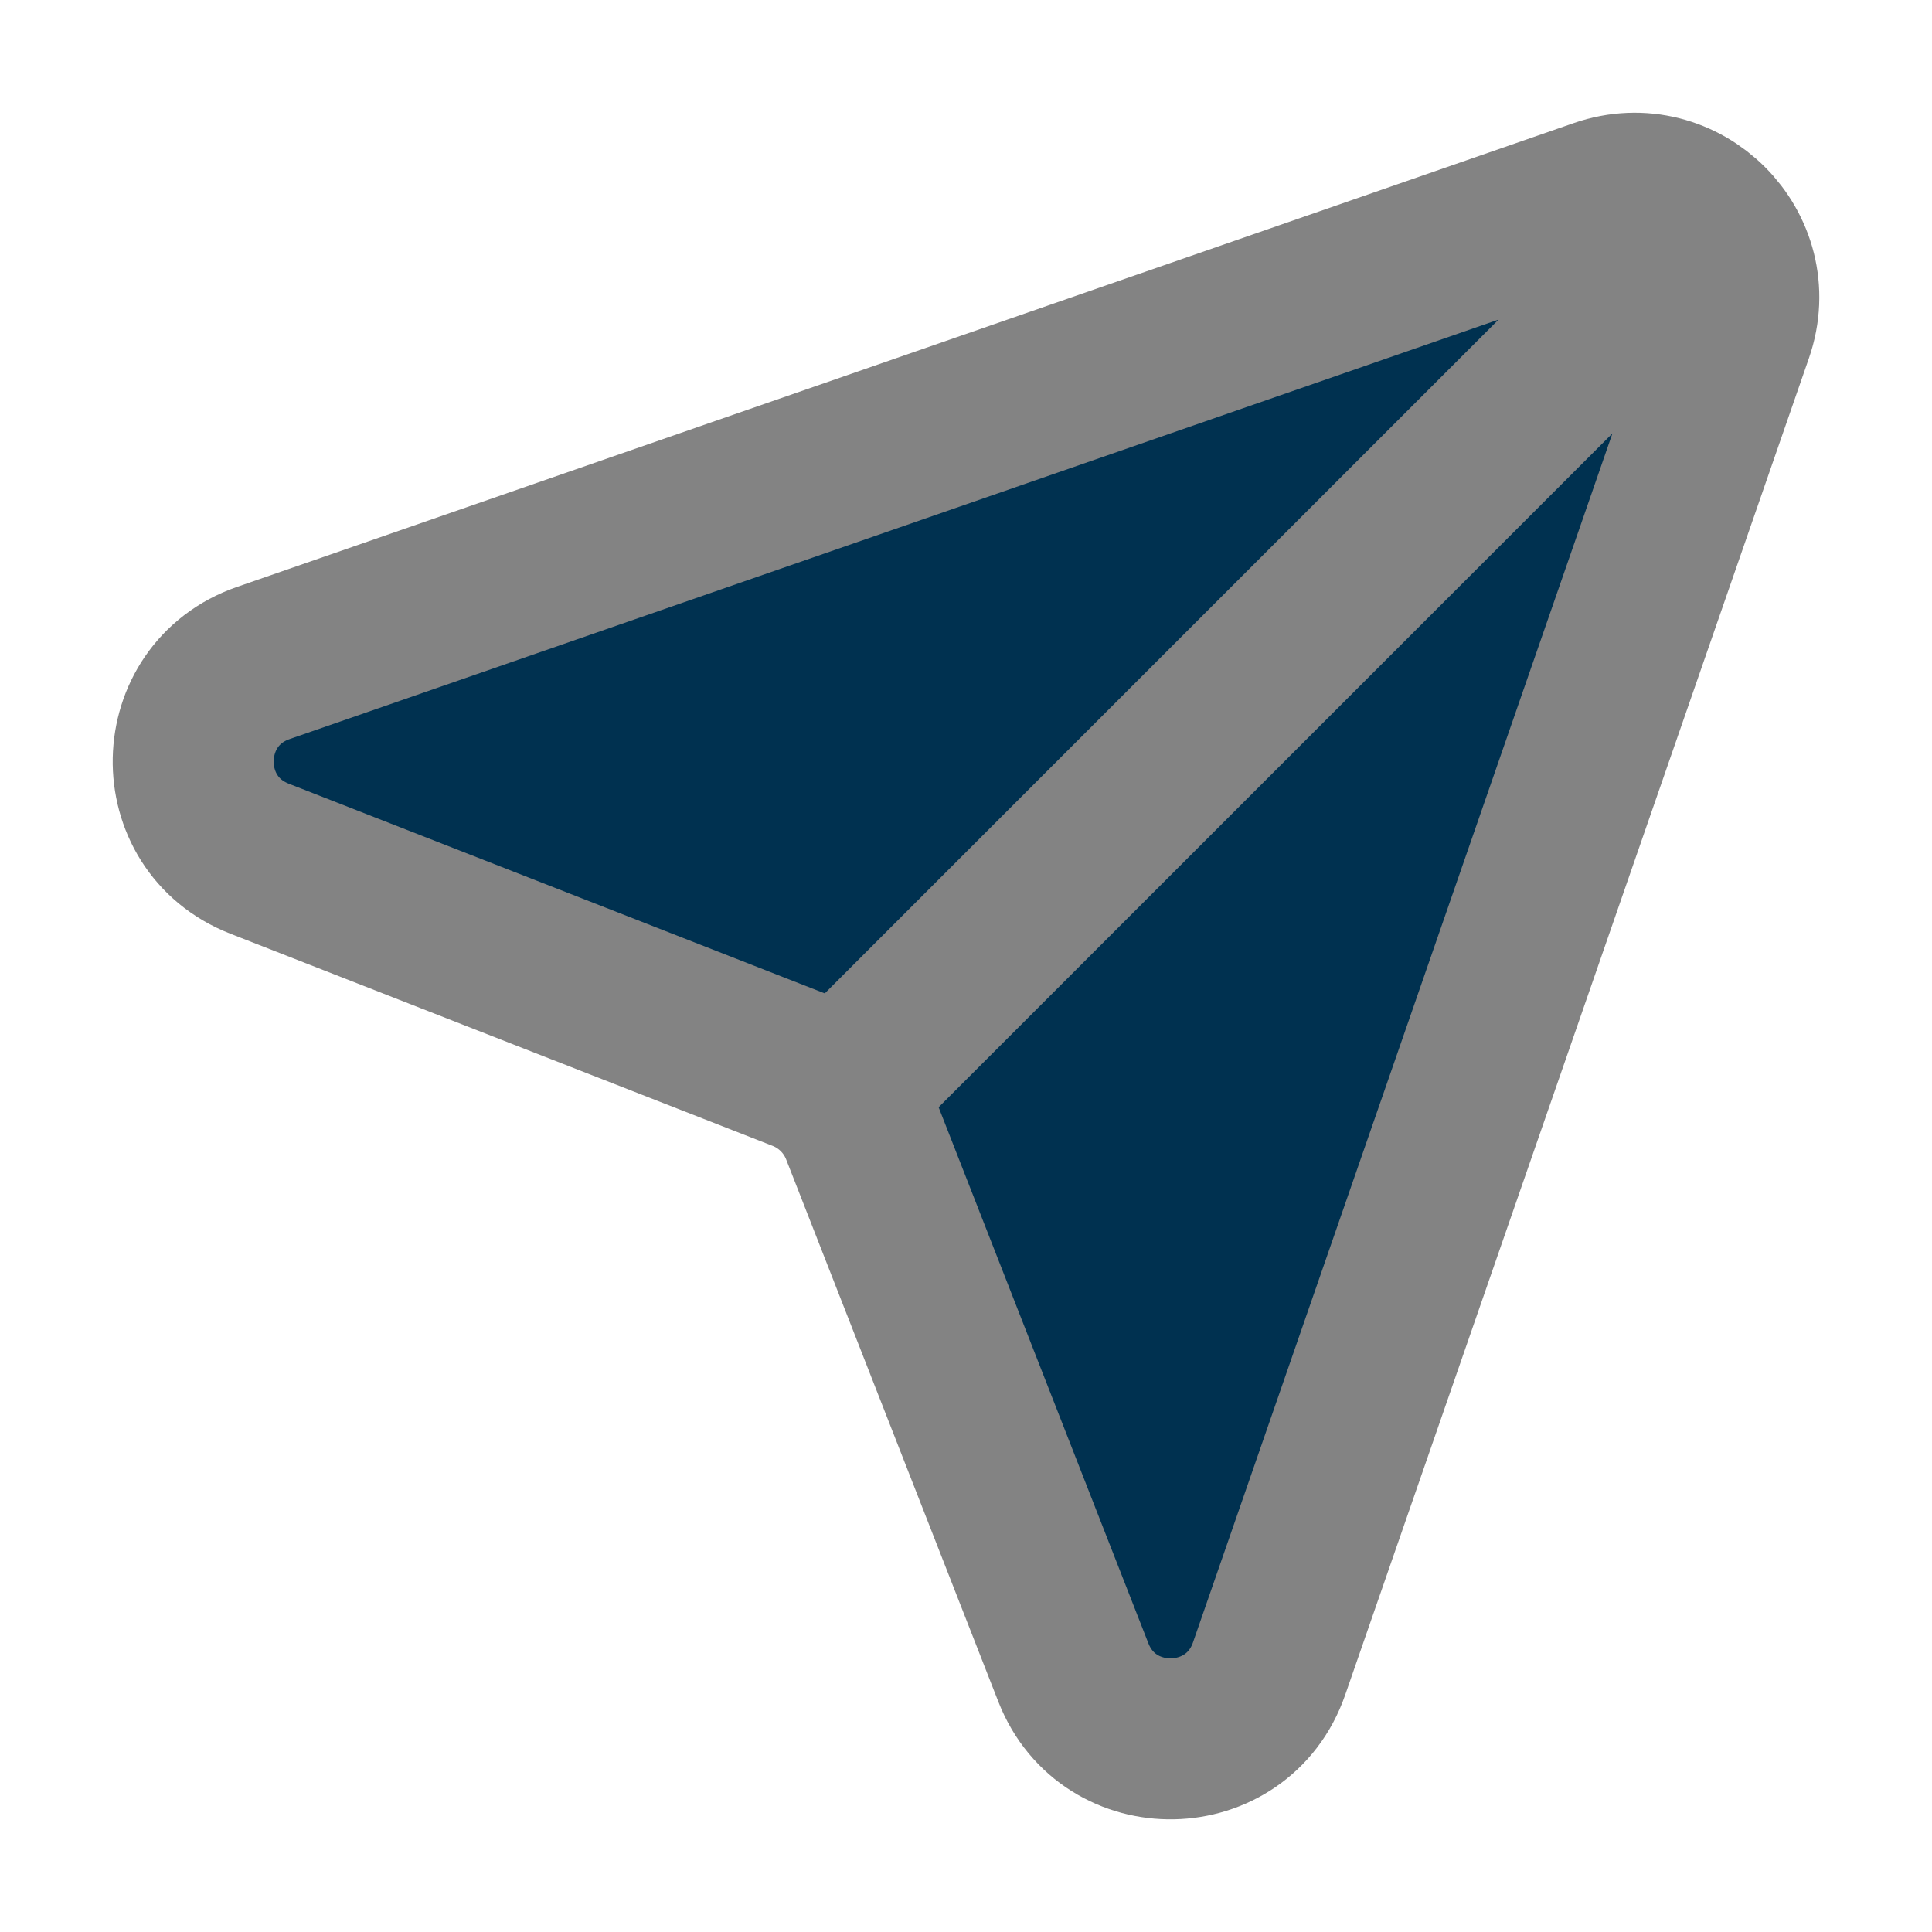
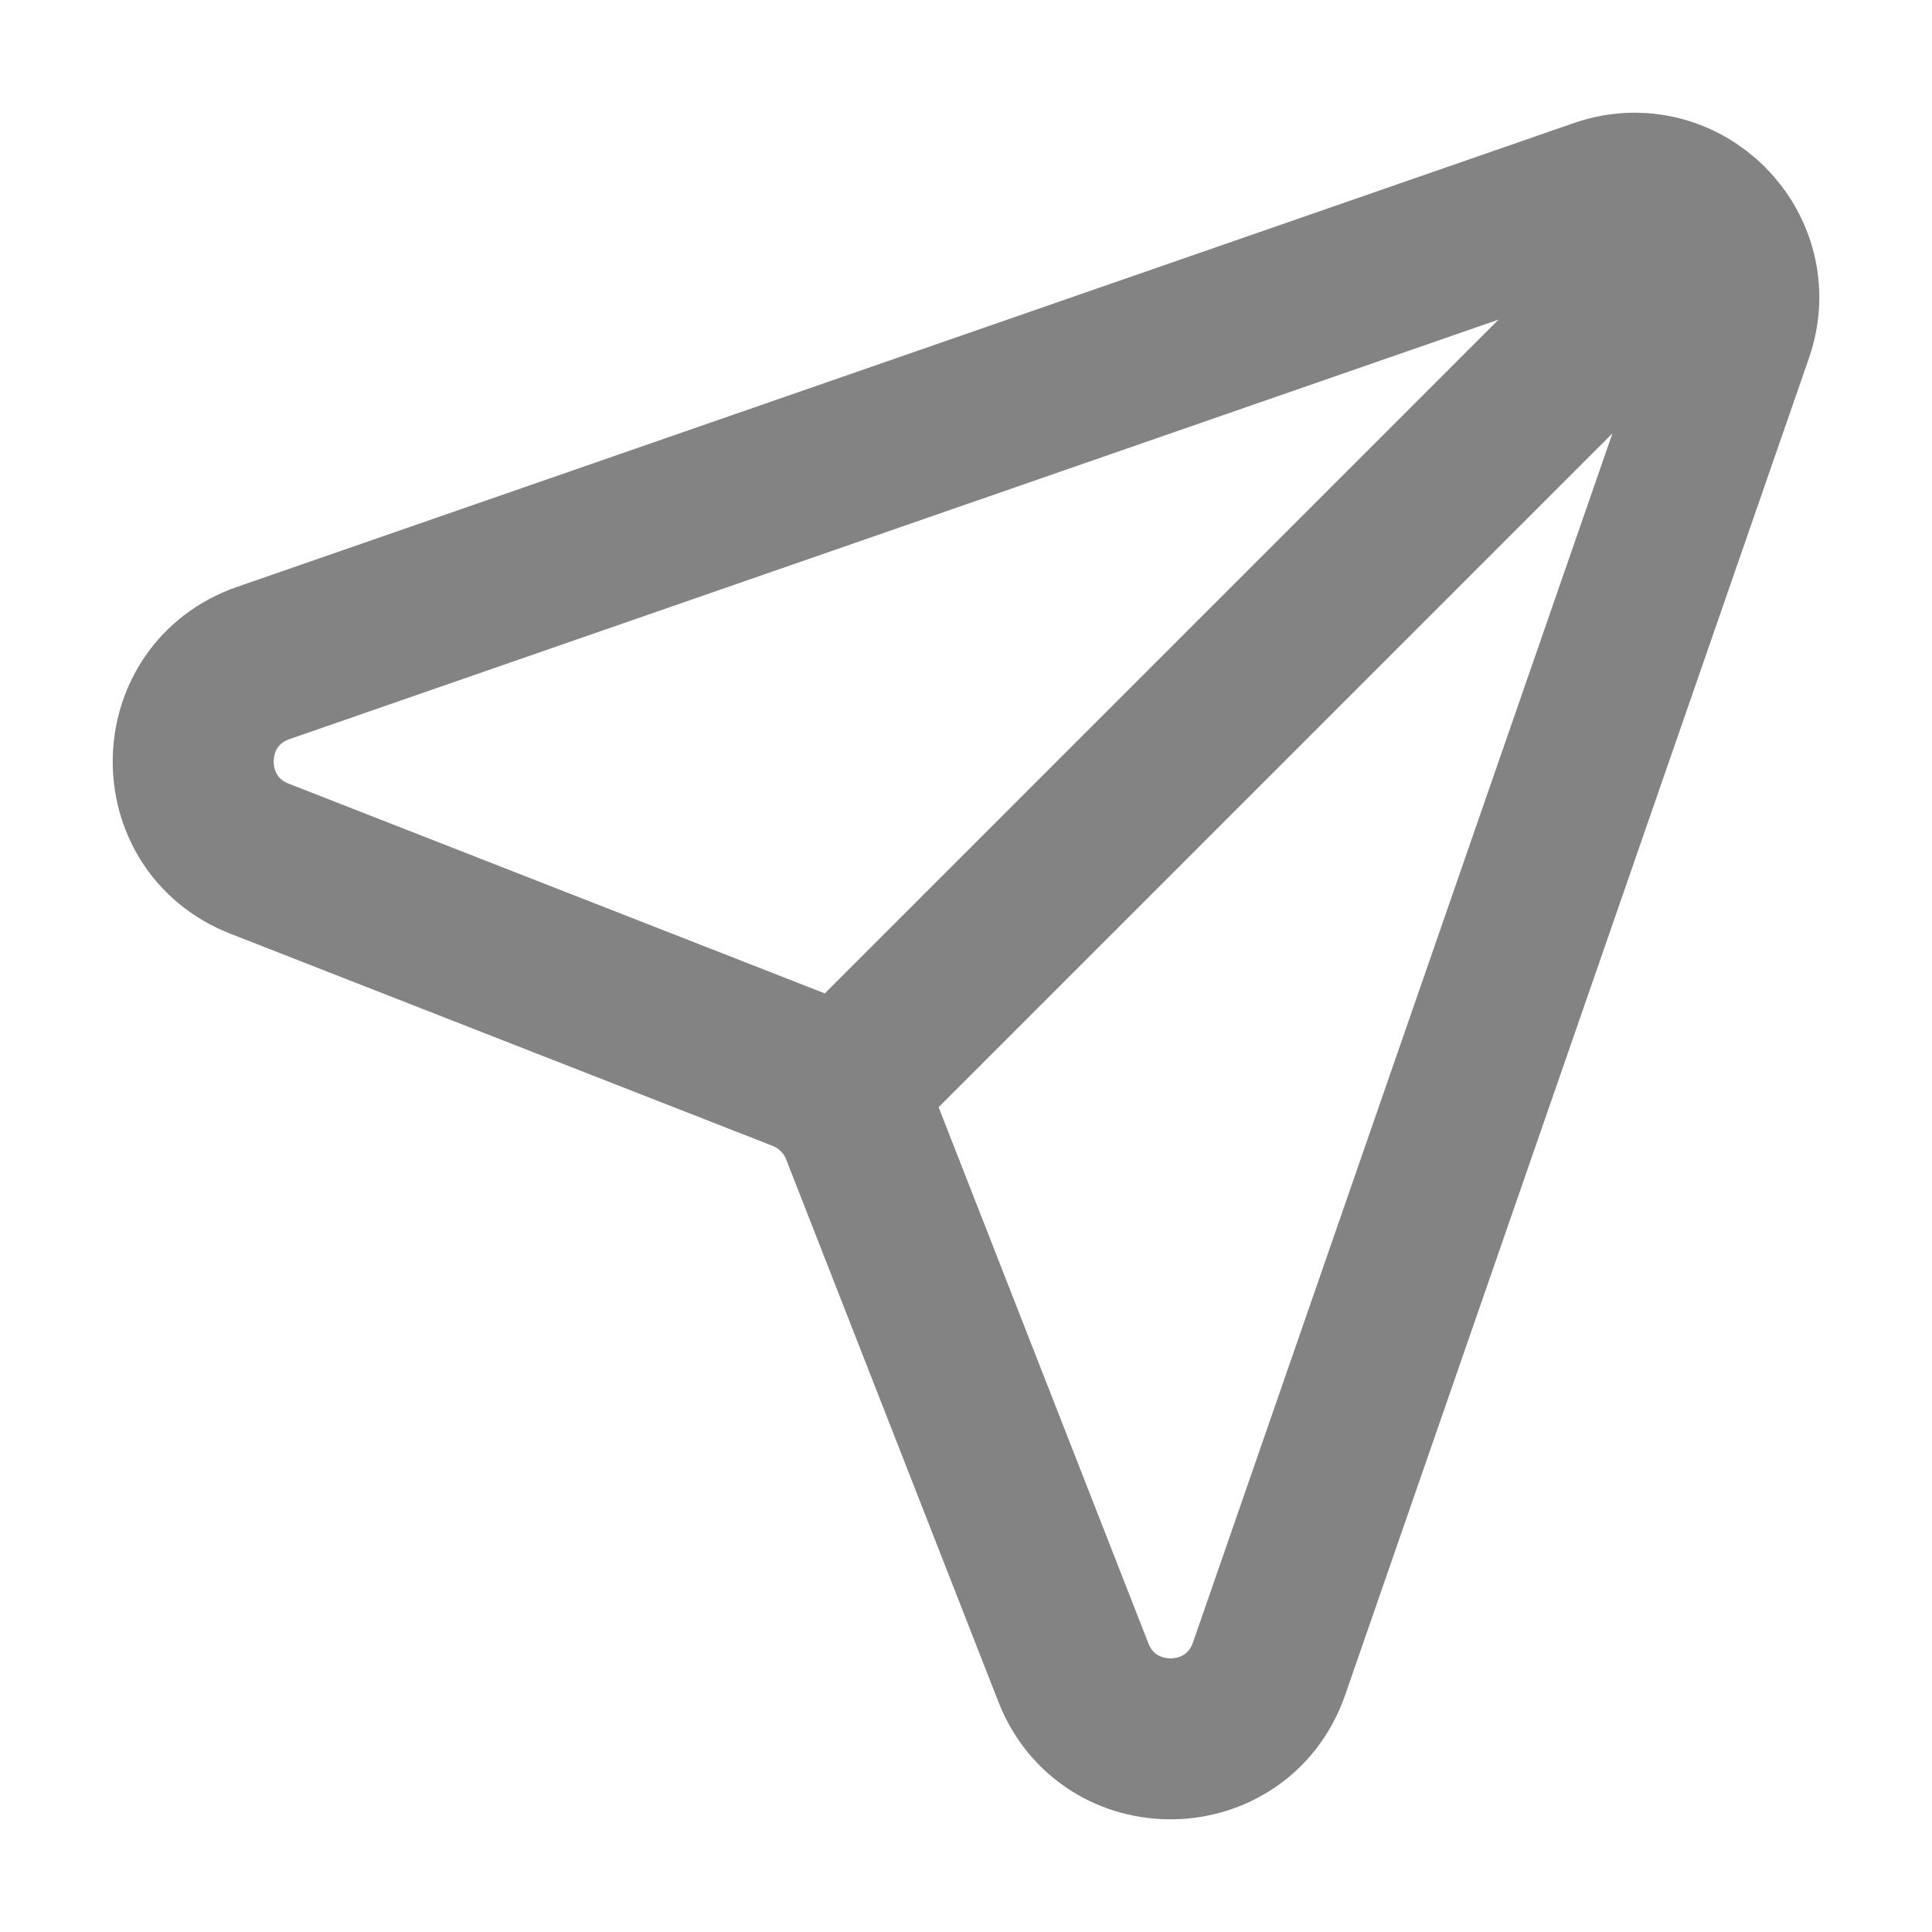
<svg xmlns="http://www.w3.org/2000/svg" width="24" height="24" viewBox="0 0 24 24" fill="none">
-   <path d="M19.877 2.474L3.271 8.236C2.134 8.63 2.102 10.228 3.224 10.667L9.962 13.303C10.299 13.435 10.565 13.701 10.697 14.038L13.334 20.777C13.773 21.898 15.37 21.867 15.765 20.729L21.526 4.123C21.881 3.101 20.9 2.12 19.877 2.474Z" fill="#003150" />
  <path d="M21.07 2.93L10.406 13.594M3.271 8.236L19.877 2.474C20.9 2.12 21.881 3.101 21.526 4.123L15.765 20.729C15.37 21.867 13.773 21.898 13.334 20.777L10.697 14.038C10.565 13.701 10.299 13.435 9.962 13.303L3.224 10.667C2.102 10.228 2.134 8.63 3.271 8.236Z" stroke="#838383" stroke-width="2" stroke-linecap="round" />
</svg>
